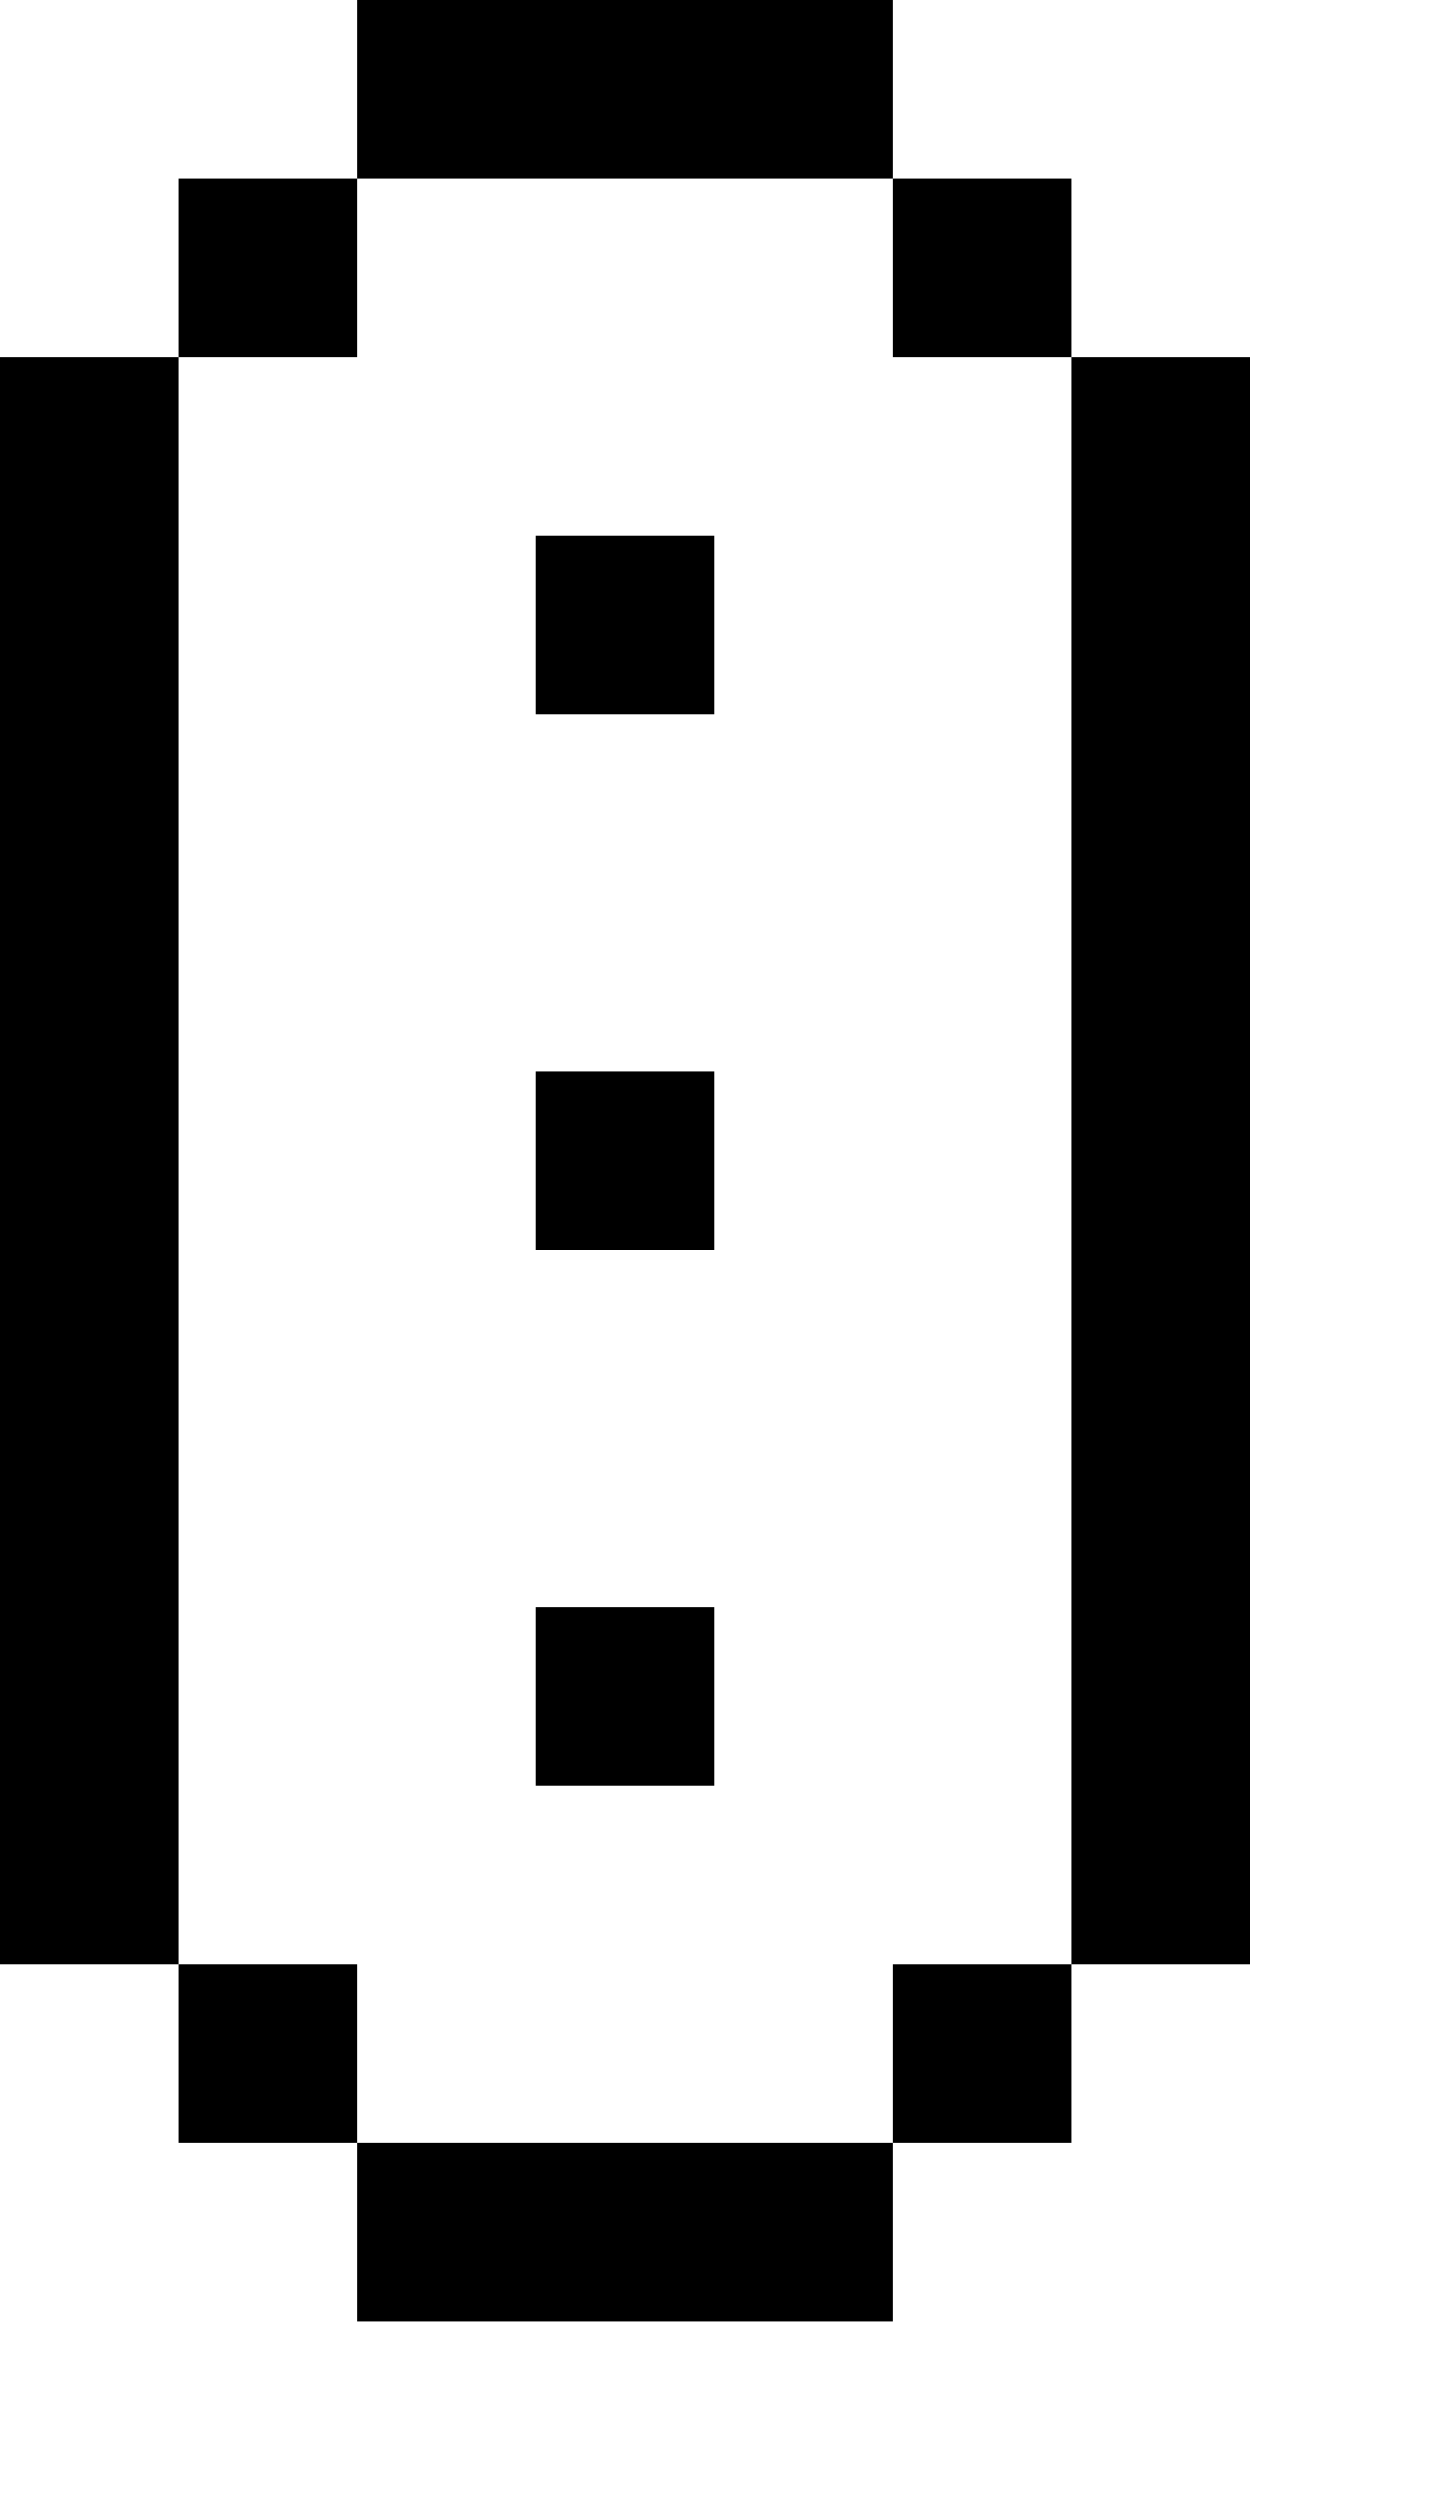
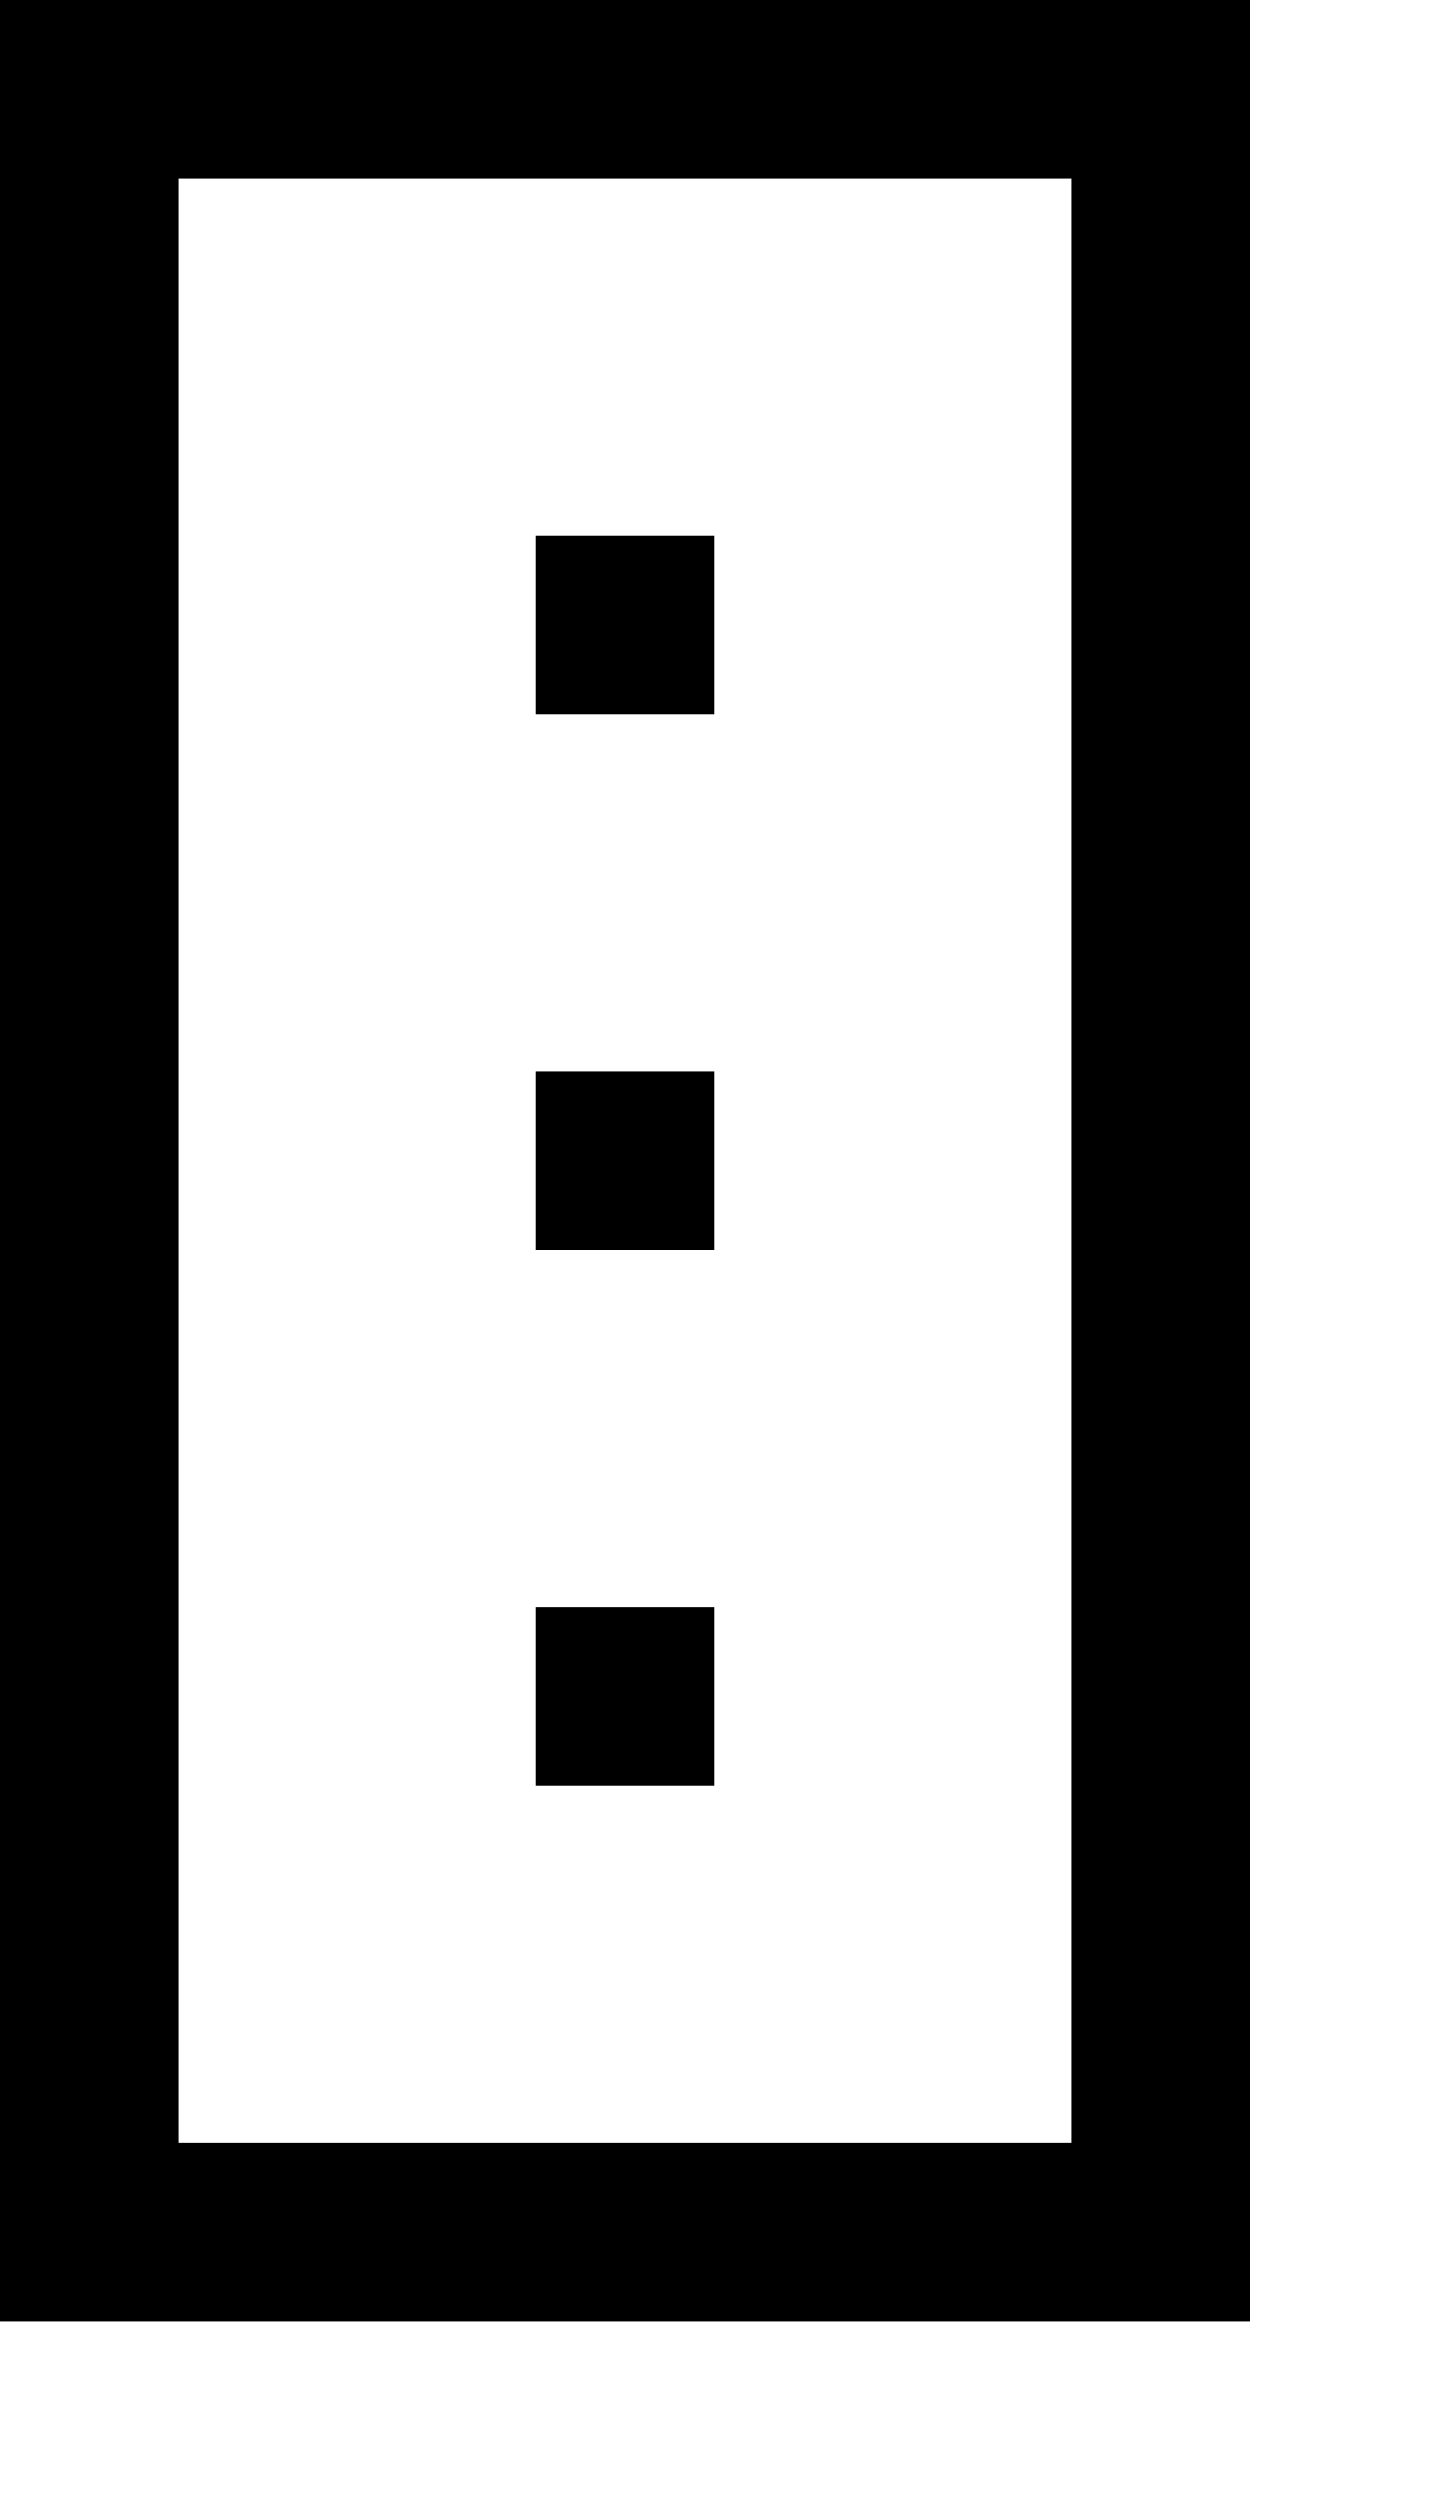
<svg xmlns="http://www.w3.org/2000/svg" width="400" height="700">
-   <path d="M 100,0 V 50 H 250 V 0 Z m 150,50 v 50 h 50 V 50 Z m 50,50 v 450 h 50 V 100 Z m 0,450 h -50 v 50 h 50 z m -50,50 H 100 v 50 h 150 z m -150,0 V 550 H 50 v 50 z M 50,550 V 100 H 0 v 450 z m 0,-450 h 50 V 50 H 50 Z m 100,50 v 50 h 50 v -50 z m 0,150 v 50 h 50 v -50 z m 0,150 v 50 h 50 v -50 z" />
+   <path d="M 0,0 V 650 H 350 V 0 Z M 50,50 H 300 V 600 H 50 Z m 100,100 v 50 h 50 v -50 z m 0,150 v 50 h 50 v -50 z m 0,150 v 50 h 50 v -50 z" />
</svg>
